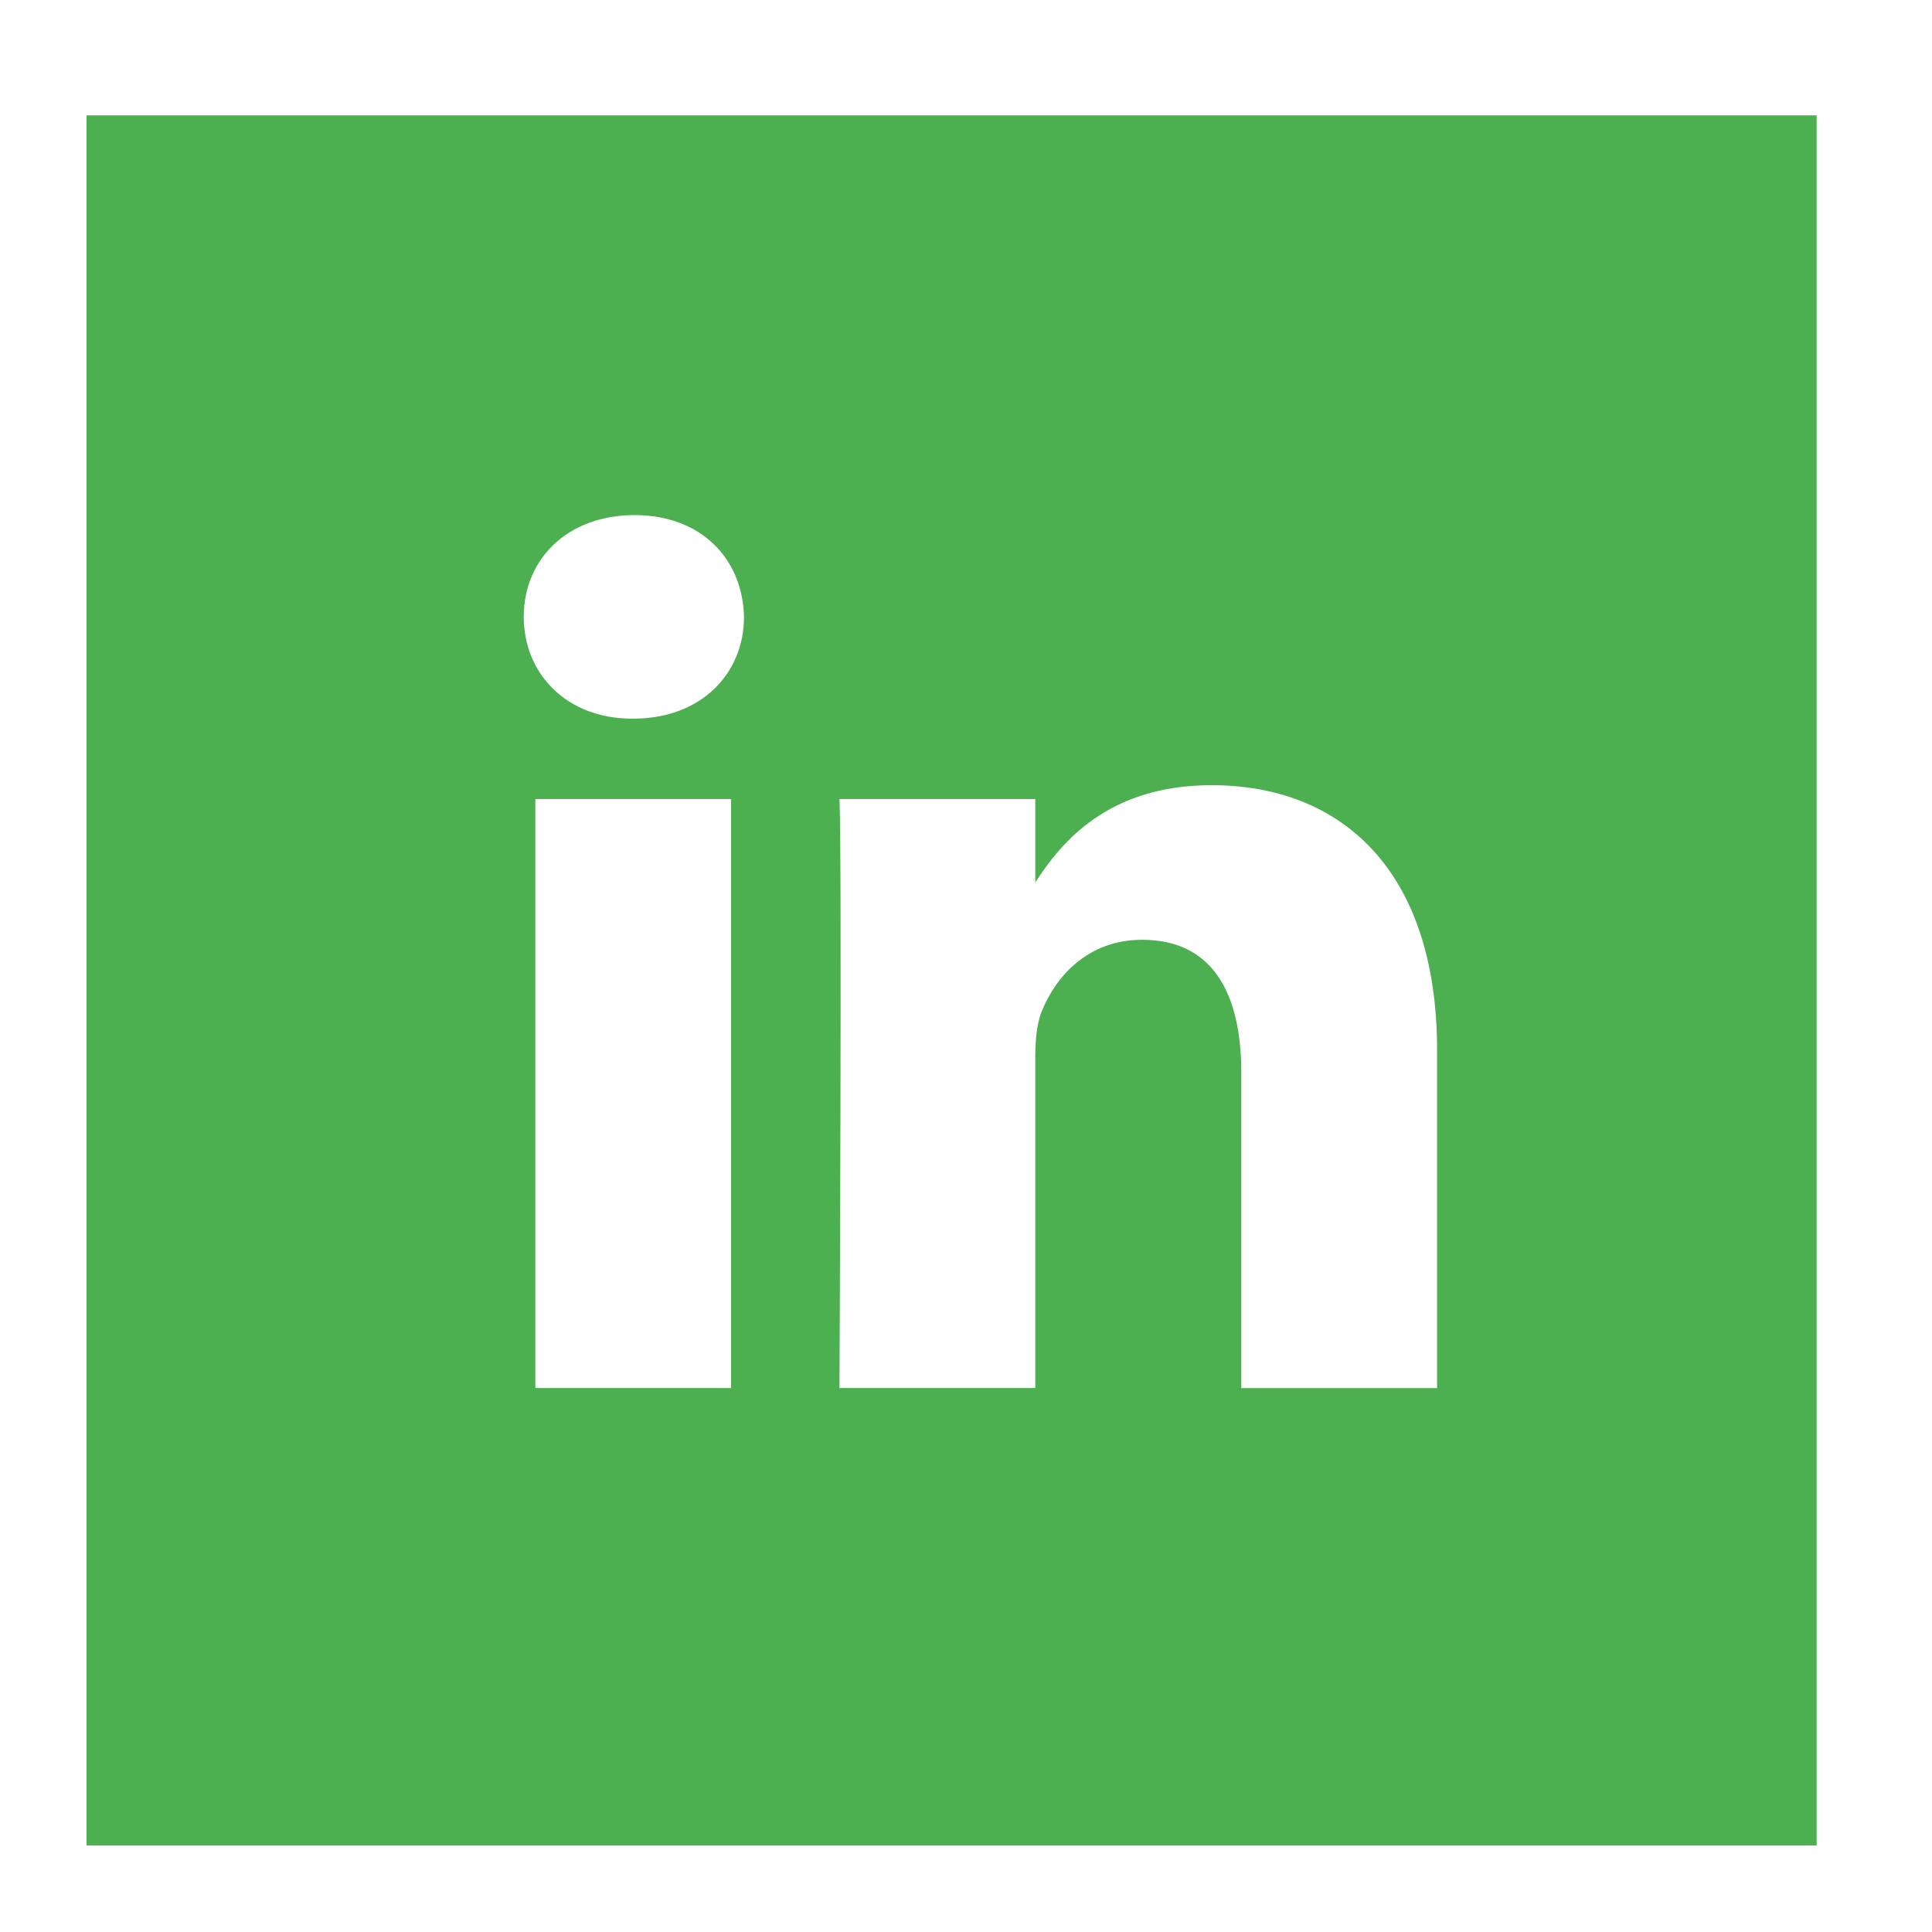
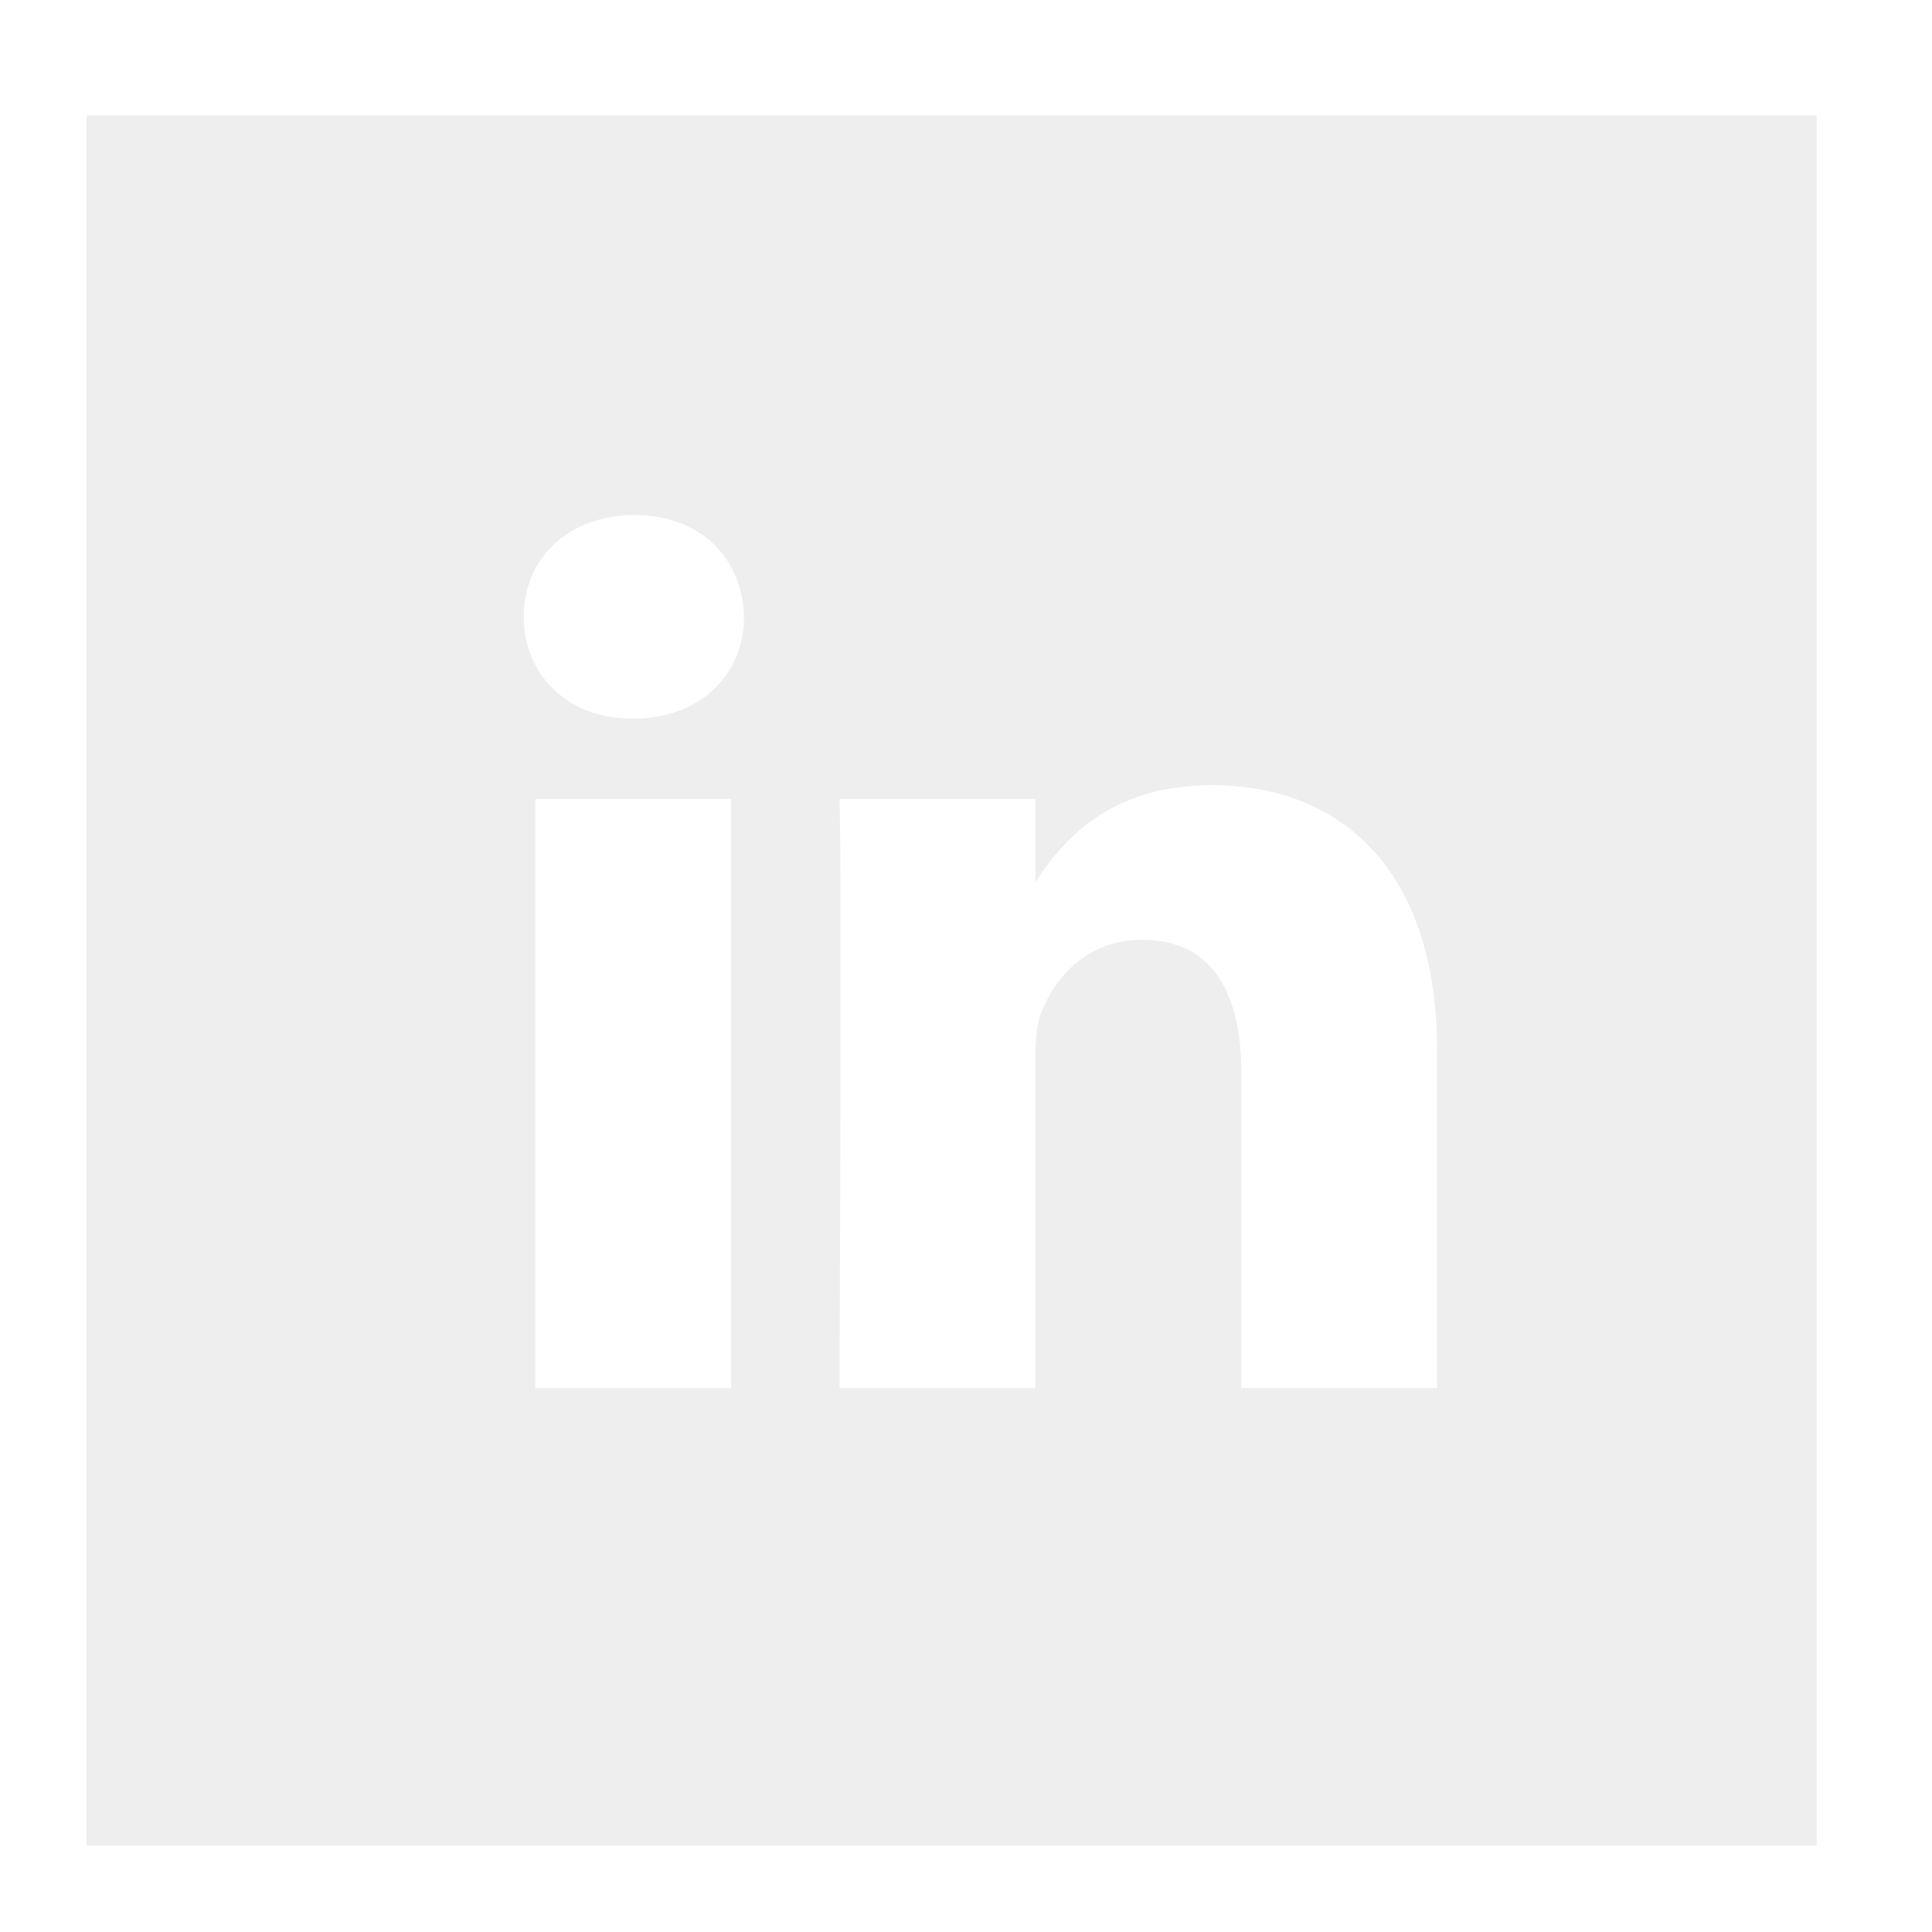
<svg xmlns="http://www.w3.org/2000/svg" height="67px" id="Layer_1" style="enable-background:new 0 0 67 67;" version="1.1" viewBox="0 0 67 67" width="67px" xml:space="preserve">
-   <path d="M49.837,48.137V36.425c0-6.275-3.35-9.195-7.816-9.195  c-3.604,0-5.219,1.983-6.119,3.374V27.71h-6.79c0.09,1.917,0,20.427,0,20.427h6.79V36.729c0-0.609,0.044-1.219,0.224-1.655  c0.49-1.22,1.607-2.483,3.482-2.483c2.458,0,3.44,1.873,3.44,4.618v10.929H49.837z M21.959,24.922c2.367,0,3.842-1.57,3.842-3.531  c-0.044-2.003-1.475-3.528-3.797-3.528s-3.841,1.524-3.841,3.528c0,1.961,1.474,3.531,3.753,3.531H21.959z M25.354,48.137V27.71  h-6.789v20.427H25.354z M3,4h60v60H3V4z" style="fill-rule:evenodd;clip-rule:evenodd;fill:#4CAF50;" />
+   <path d="M49.837,48.137V36.425c0-6.275-3.35-9.195-7.816-9.195  c-3.604,0-5.219,1.983-6.119,3.374V27.71h-6.79c0.09,1.917,0,20.427,0,20.427h6.79V36.729c0-0.609,0.044-1.219,0.224-1.655  c0.49-1.22,1.607-2.483,3.482-2.483c2.458,0,3.44,1.873,3.44,4.618v10.929H49.837z M21.959,24.922c2.367,0,3.842-1.57,3.842-3.531  c-0.044-2.003-1.475-3.528-3.797-3.528s-3.841,1.524-3.841,3.528c0,1.961,1.474,3.531,3.753,3.531H21.959z M25.354,48.137V27.71  h-6.789v20.427H25.354z M3,4h60v60H3V4z" style="fill-rule:evenodd;clip-rule:evenodd;fill:#eee;" />
</svg>
